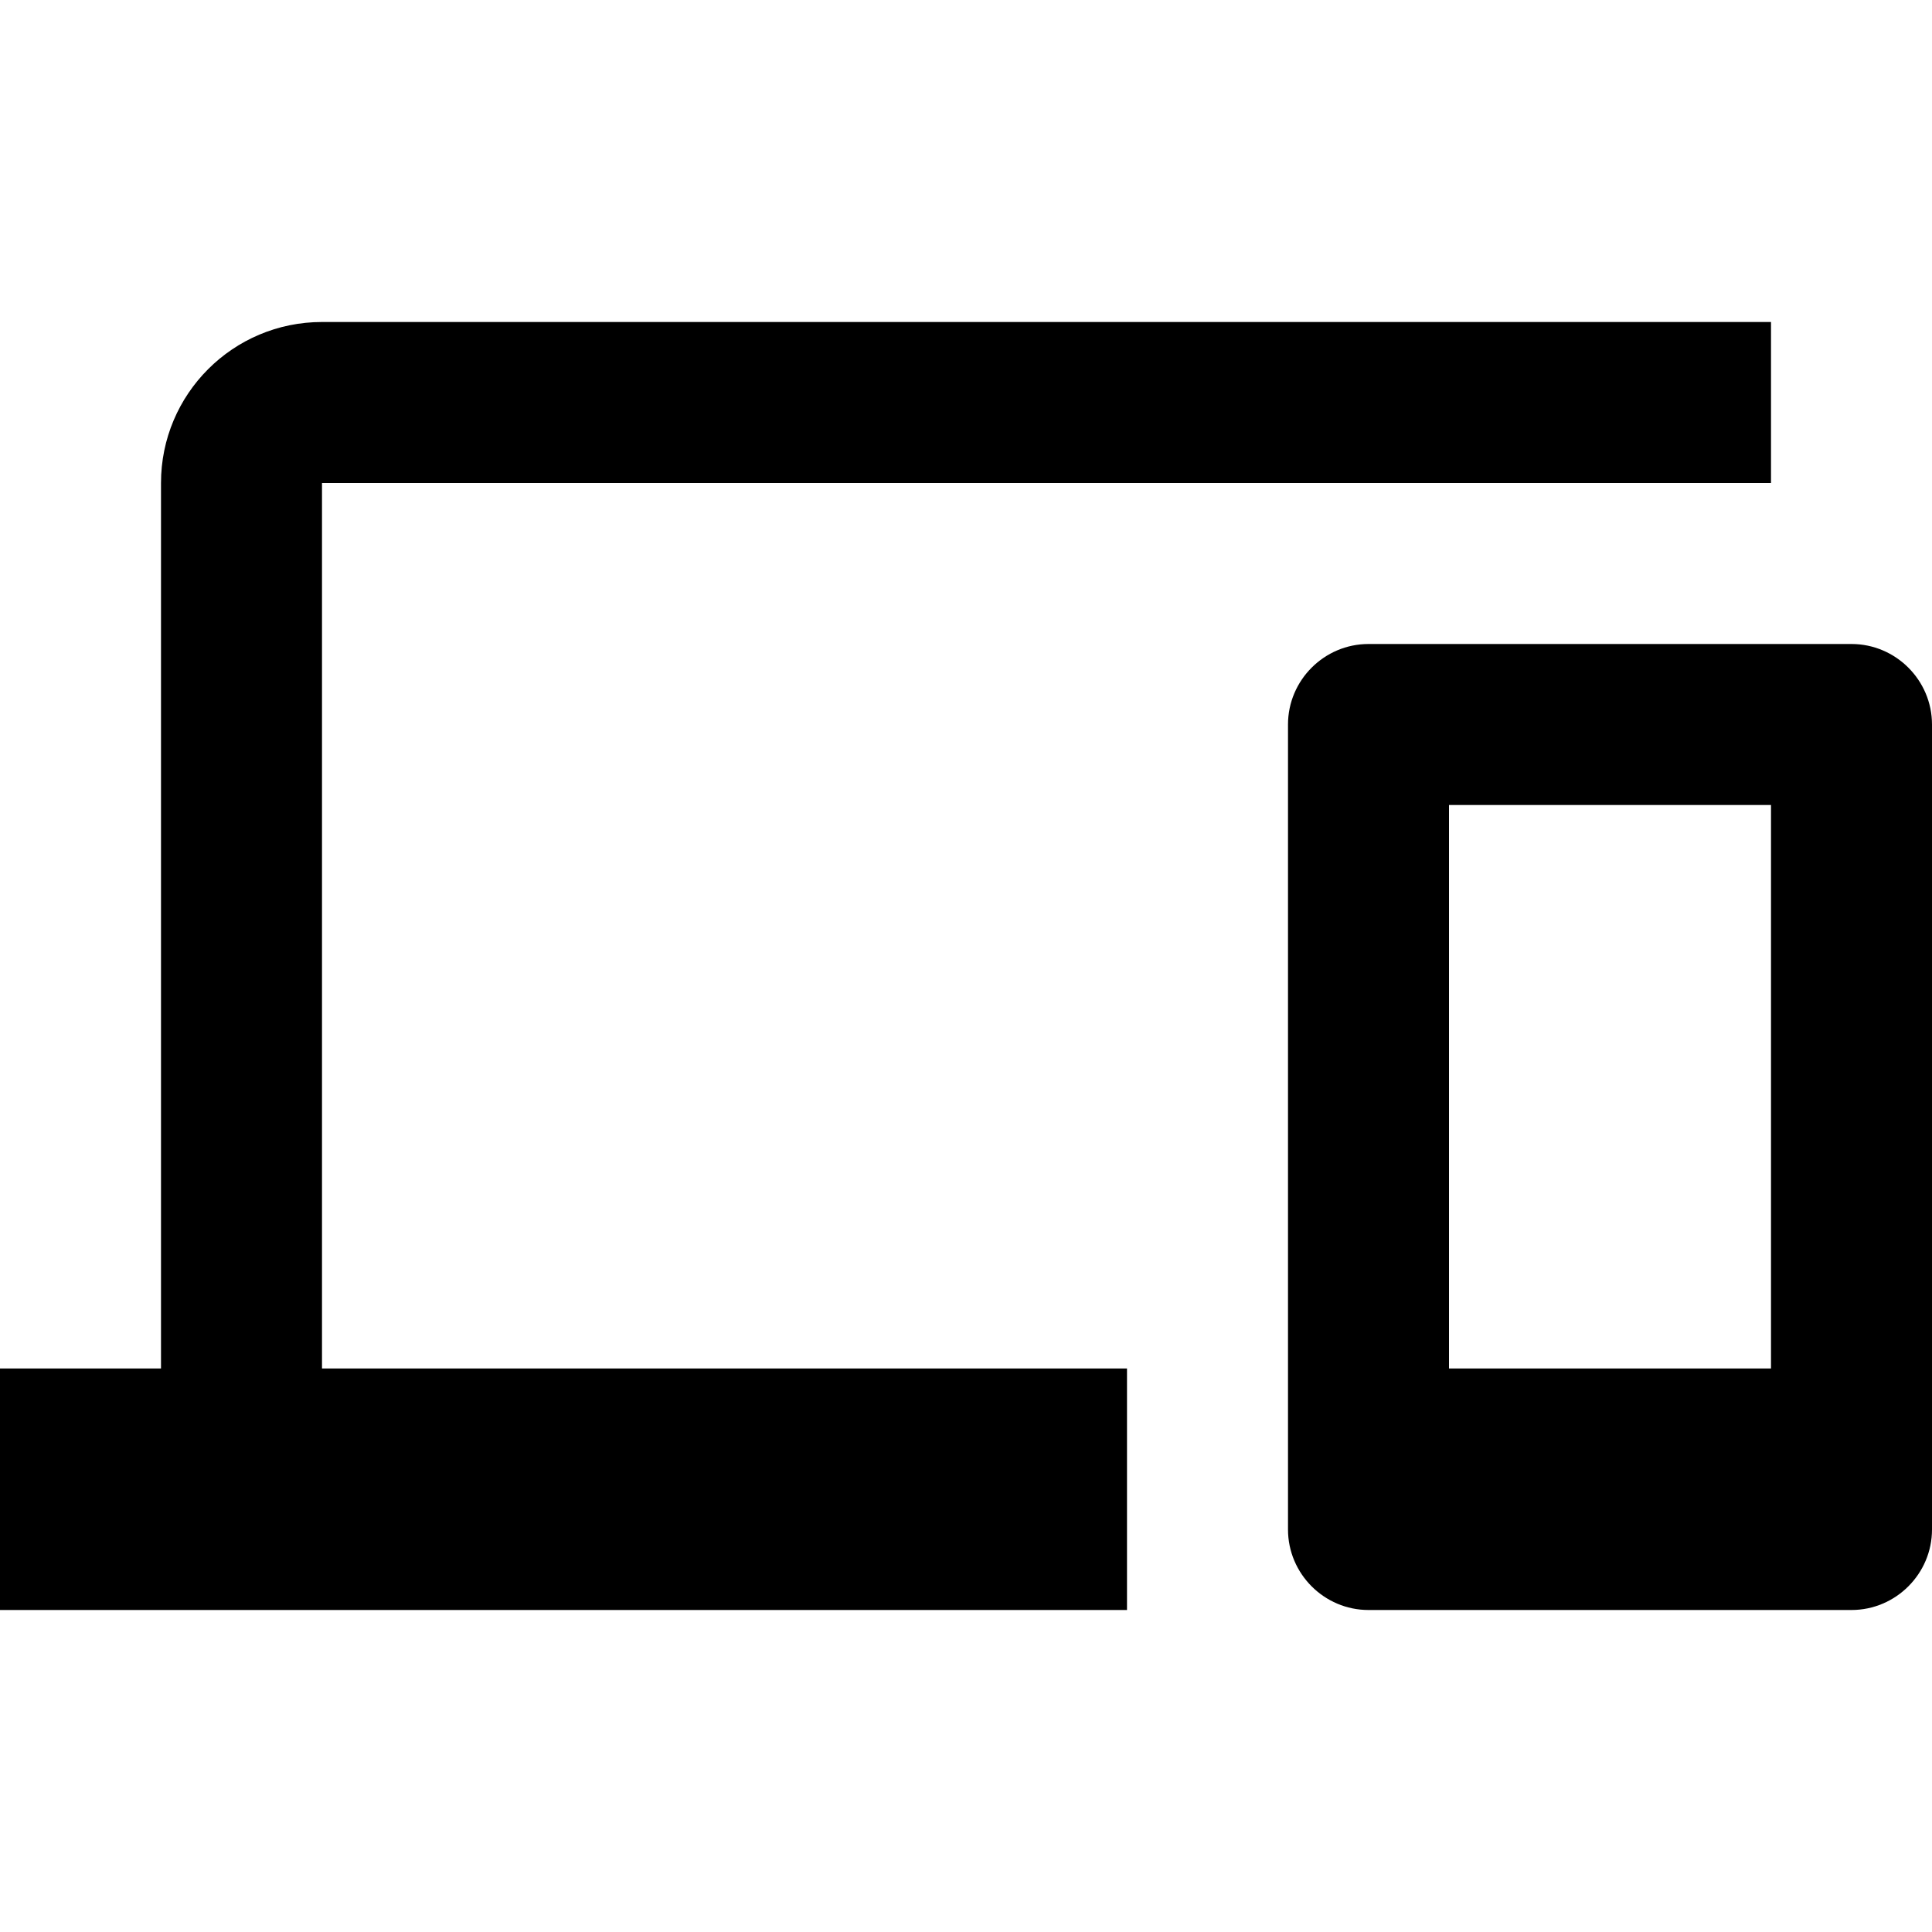
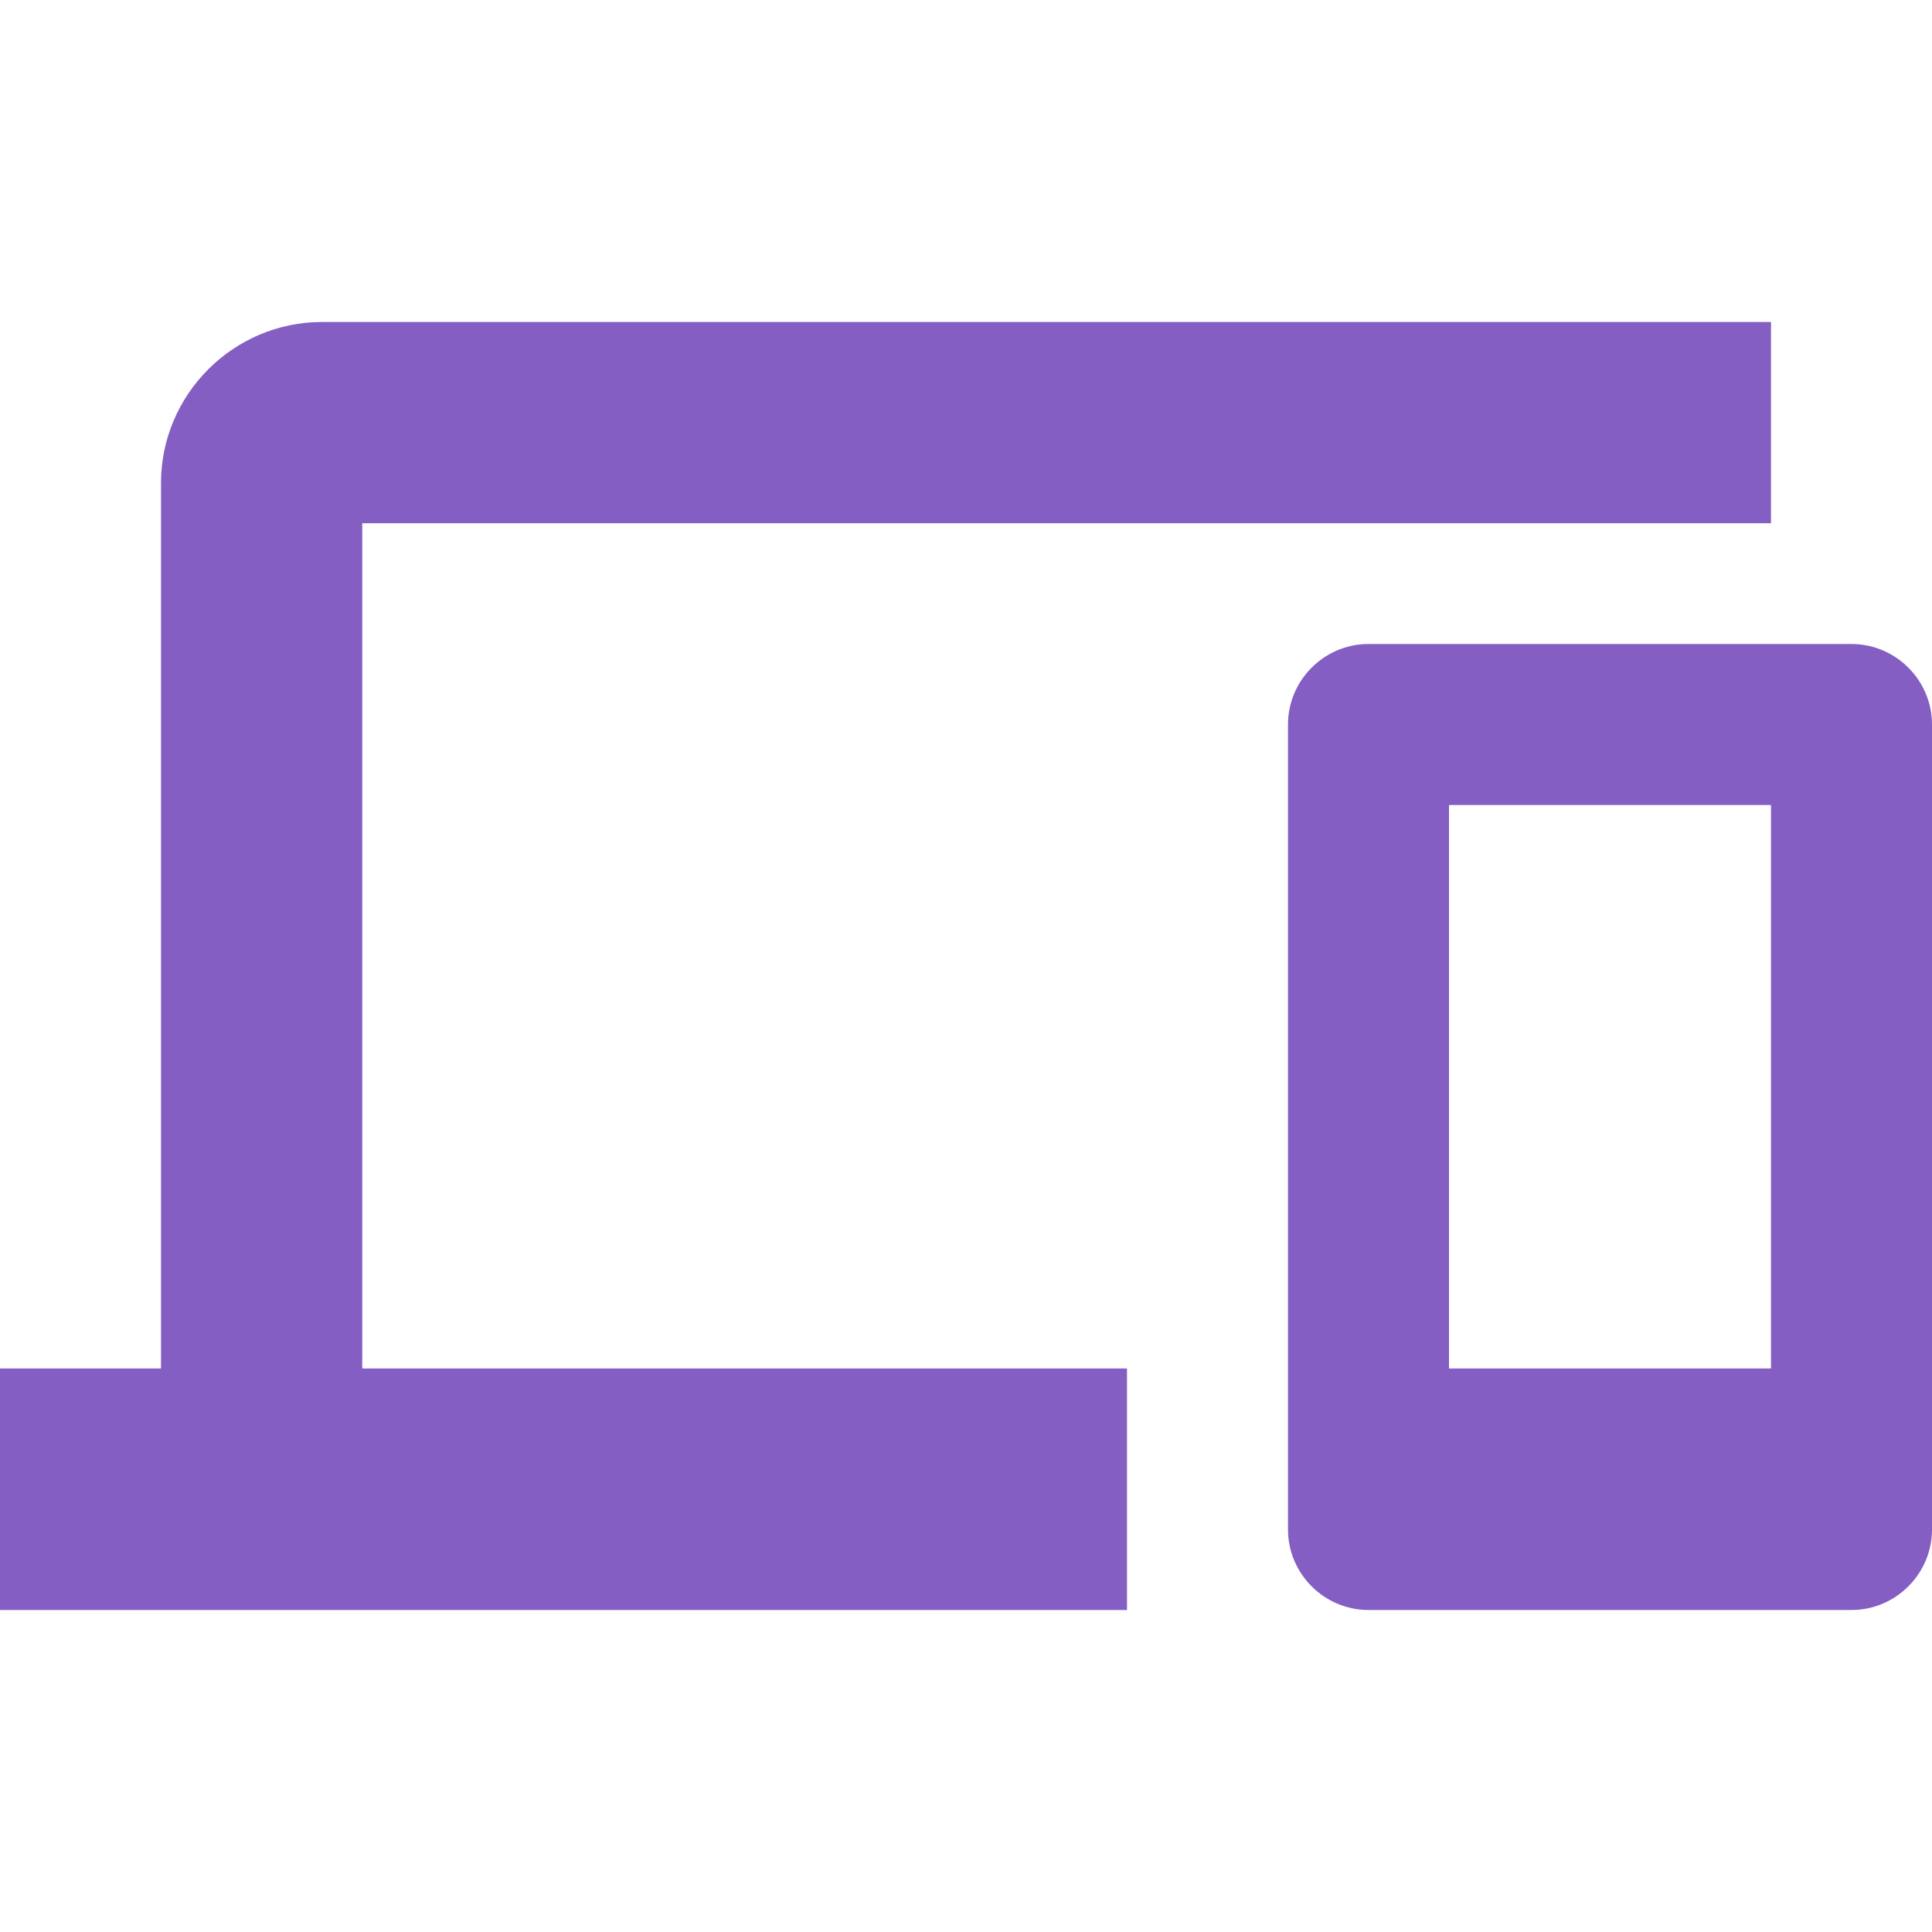
- <svg xmlns="http://www.w3.org/2000/svg" height="48" viewBox="0 0 48 48" width="48">
-   <path d="M0 0h48v48h-48z" fill="none" />
-   <path d="M8 12h36v-4h-36c-2.21 0-4 1.79-4 4v22h-4v6h28v-6h-20v-22zm38 4h-12c-1.1 0-2 .9-2 2v20c0 1.1.9 2 2 2h12c1.1 0 2-.9 2-2v-20c0-1.1-.9-2-2-2zm-2 18h-8v-14h8v14z" />
+ <svg xmlns="http://www.w3.org/2000/svg" version="1.1" id="Layer_1" x="0px" y="0px" viewBox="0 0 48 48" style="enable-background:new 0 0 48 48;" xml:space="preserve">
+   <style type="text/css">
+ 	.st0{fill:none;}
+ 	.st1{fill:#845EC2;}
+ </style>
+   <path class="st0" d="M0,0h48v48H0V0z" />
+   <path class="st1" d="M9,13h35V8H8c-2.2,0-4,1.8-4,4v22H0v6h28v-6H9V13z M46,16H34c-1.1,0-2,0.9-2,2v20c0,1.1,0.9,2,2,2h12  c1.1,0,2-0.9,2-2V18C48,16.9,47.1,16,46,16z M44,34h-8V20h8V34z" />
</svg>
